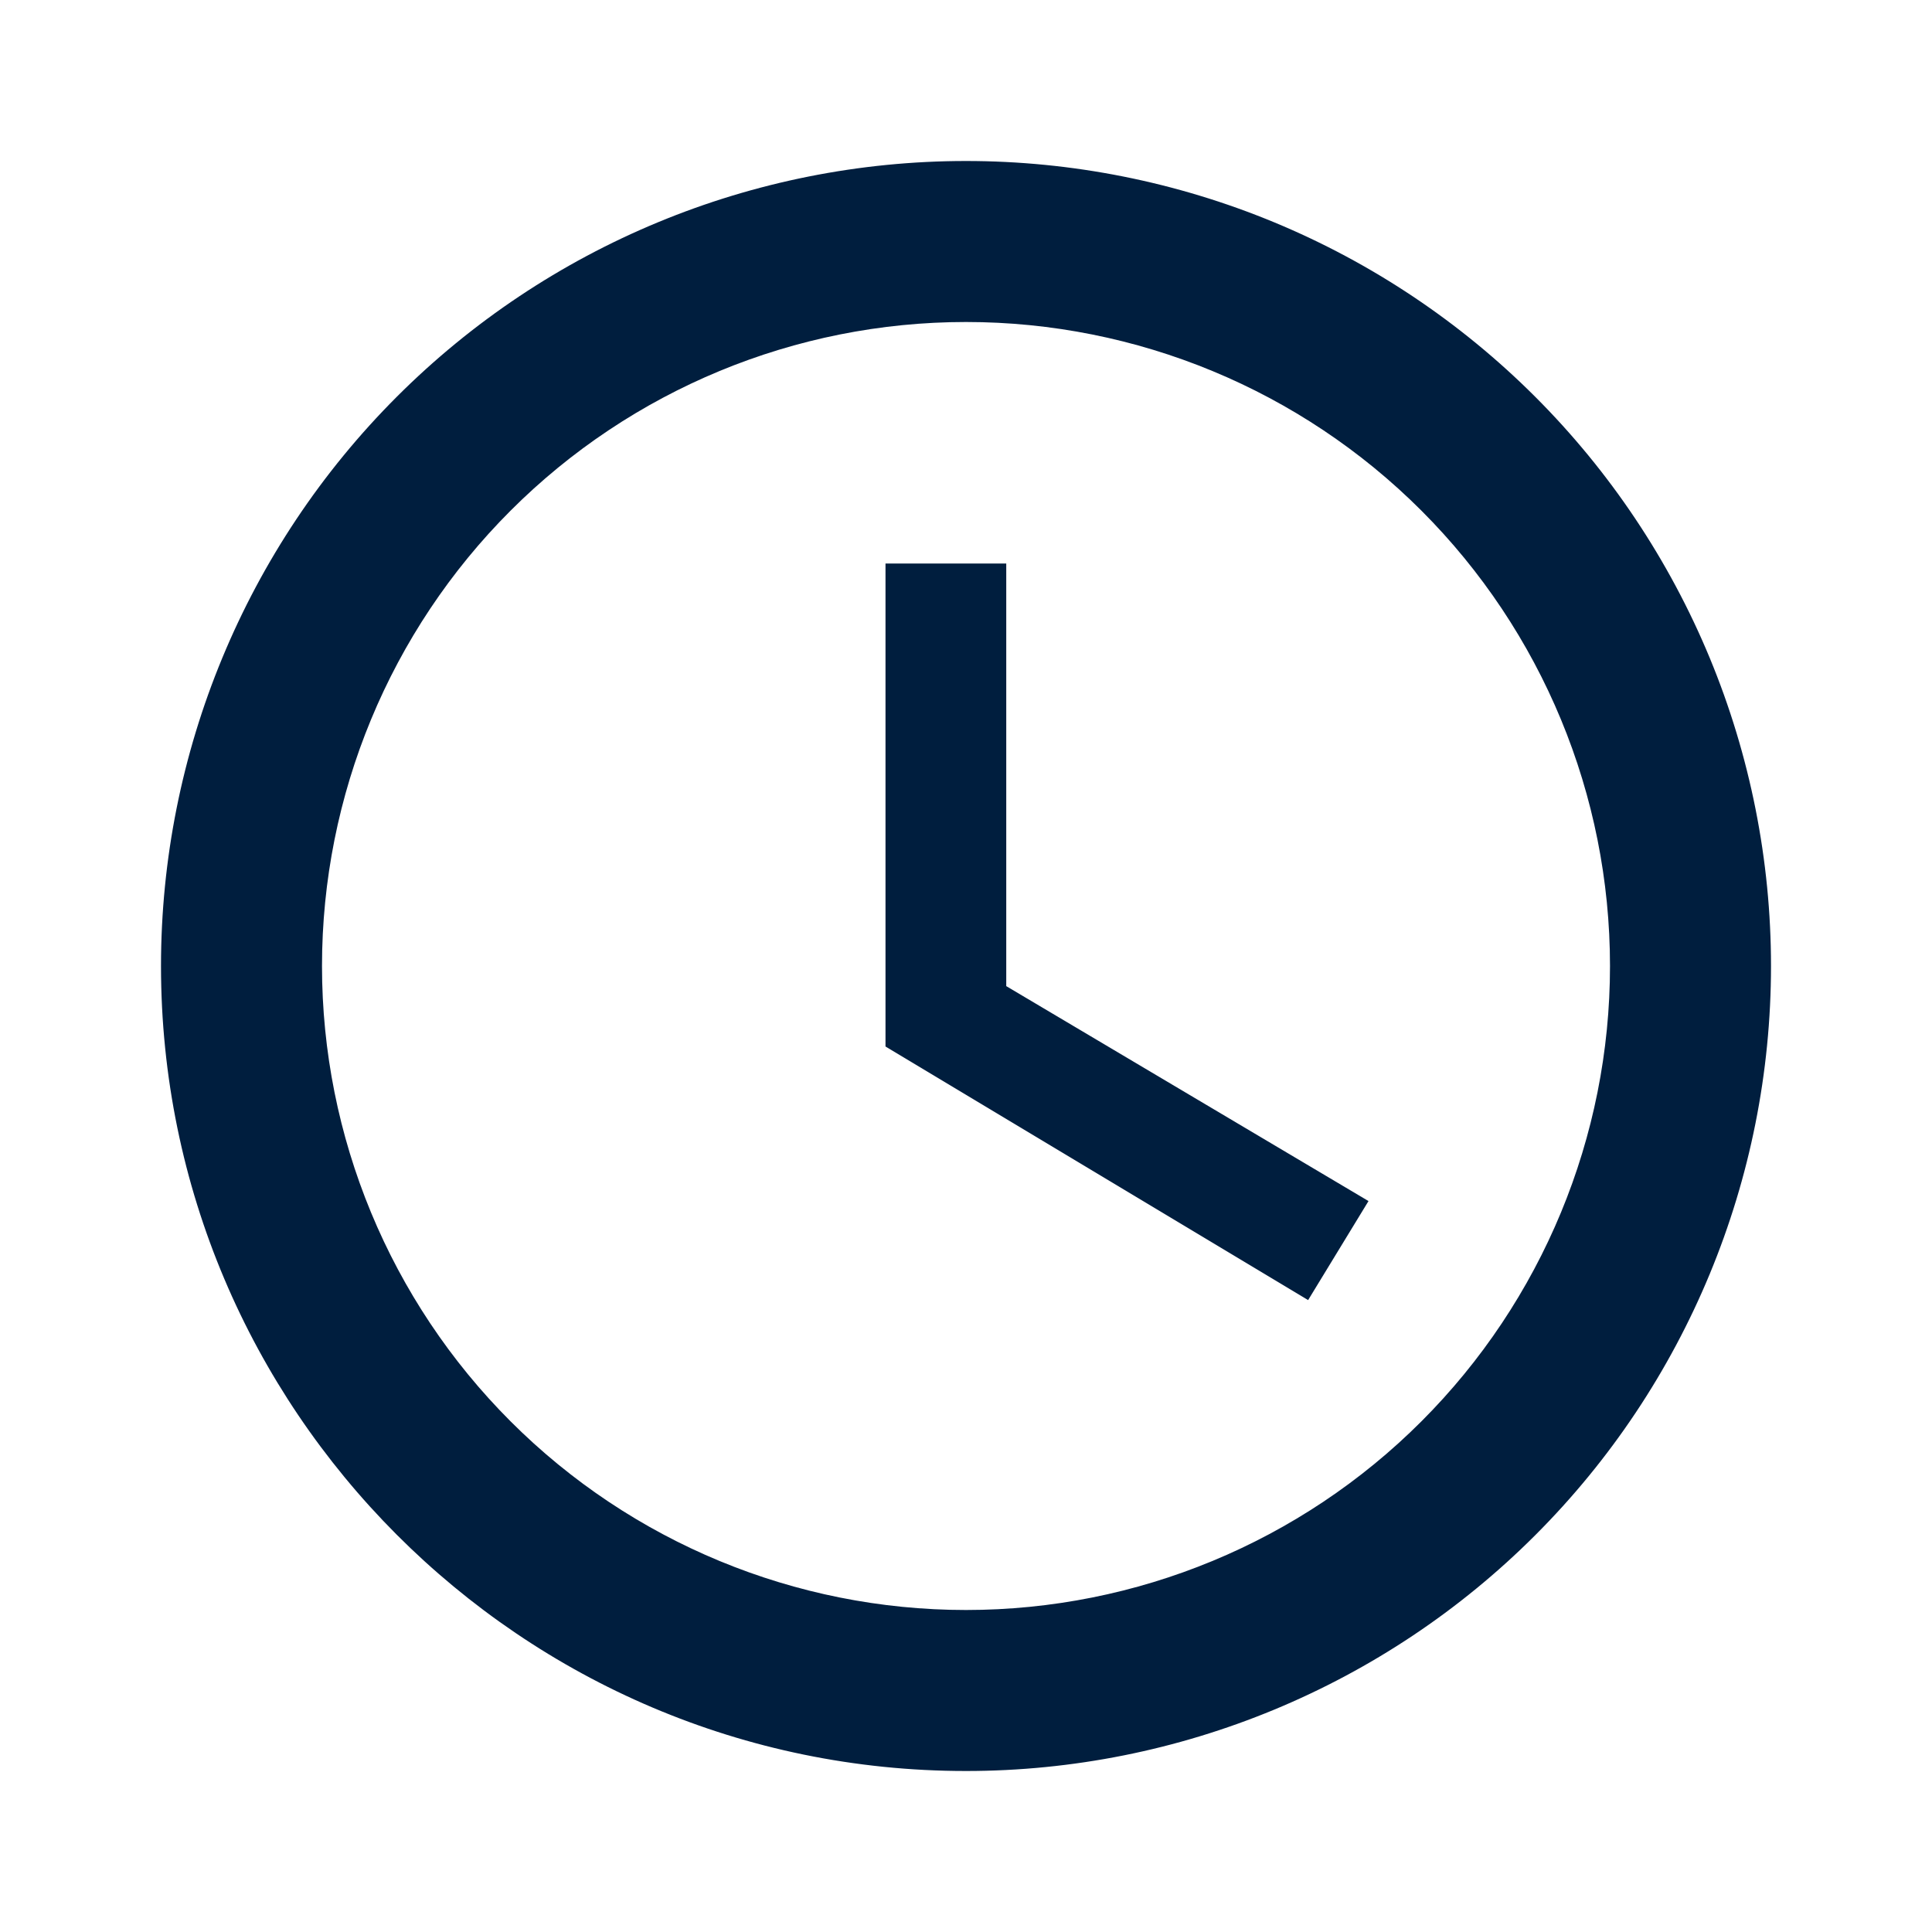
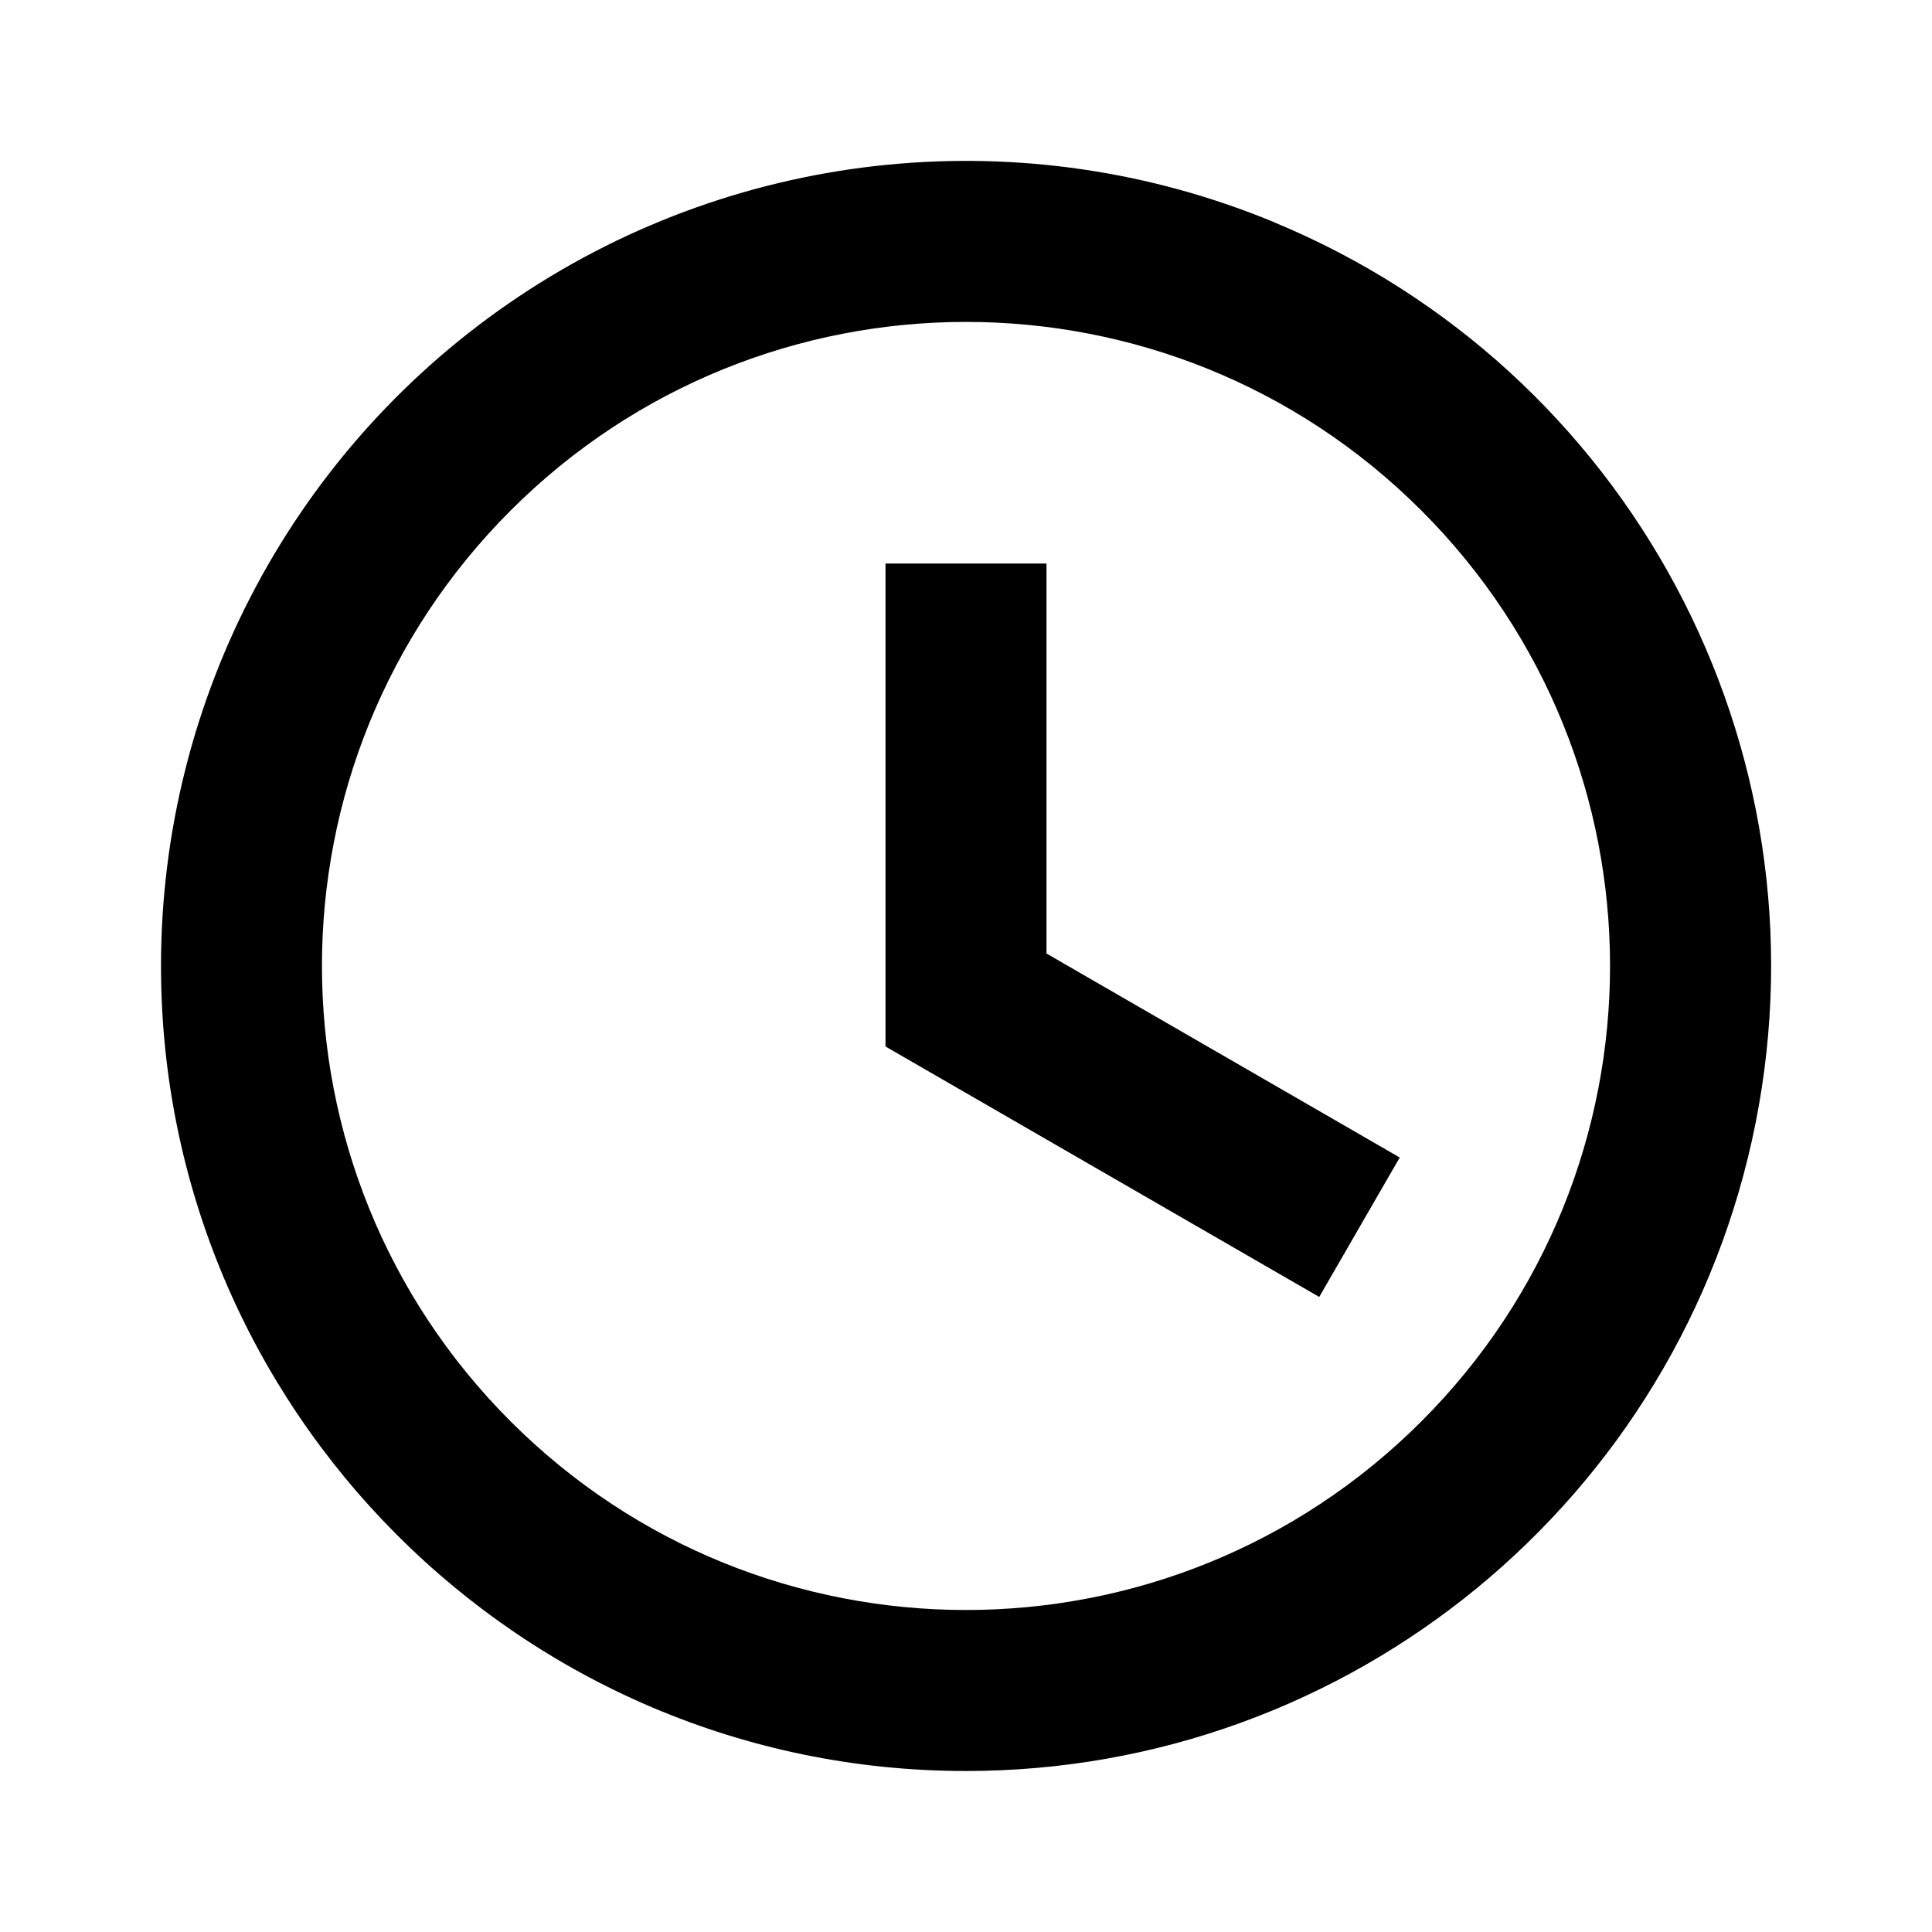
- <svg xmlns="http://www.w3.org/2000/svg" width="24" height="24" viewBox="0 0 24 24" fill="none">
-   <path d="M12 20C14.122 20 16.157 19.157 17.657 17.657C19.157 16.157 20 14.122 20 12C20 9.878 19.157 7.843 17.657 6.343C16.157 4.843 14.122 4 12 4C9.878 4 7.843 4.843 6.343 6.343C4.843 7.843 4 9.878 4 12C4 14.122 4.843 16.157 6.343 17.657C7.843 19.157 9.878 20 12 20ZM12 2C13.313 2 14.614 2.259 15.827 2.761C17.04 3.264 18.142 4 19.071 4.929C20 5.858 20.736 6.96 21.239 8.173C21.741 9.386 22 10.687 22 12C22 14.652 20.946 17.196 19.071 19.071C17.196 20.946 14.652 22 12 22C6.47 22 2 17.5 2 12C2 9.348 3.054 6.804 4.929 4.929C6.804 3.054 9.348 2 12 2ZM12.5 7V12.25L17 14.92L16.25 16.15L11 13V7H12.5Z" fill="#001E3E" />
+ <svg xmlns="http://www.w3.org/2000/svg" width="24" height="24" fill="none">
+   <path fill="currentColor" fill-rule="evenodd" d="M17.657 17.657A8 8 0 1 1 6.343 6.342a8 8 0 0 1 11.314 11.315ZM15.827 2.76A10 10 0 0 0 2 12c0 5.5 4.47 10 10 10a10 10 0 0 0 3.827-19.239ZM11 13V7h2v4.845l4.388 2.534-1 1.732L11 13Z" clip-rule="evenodd" />
</svg>
